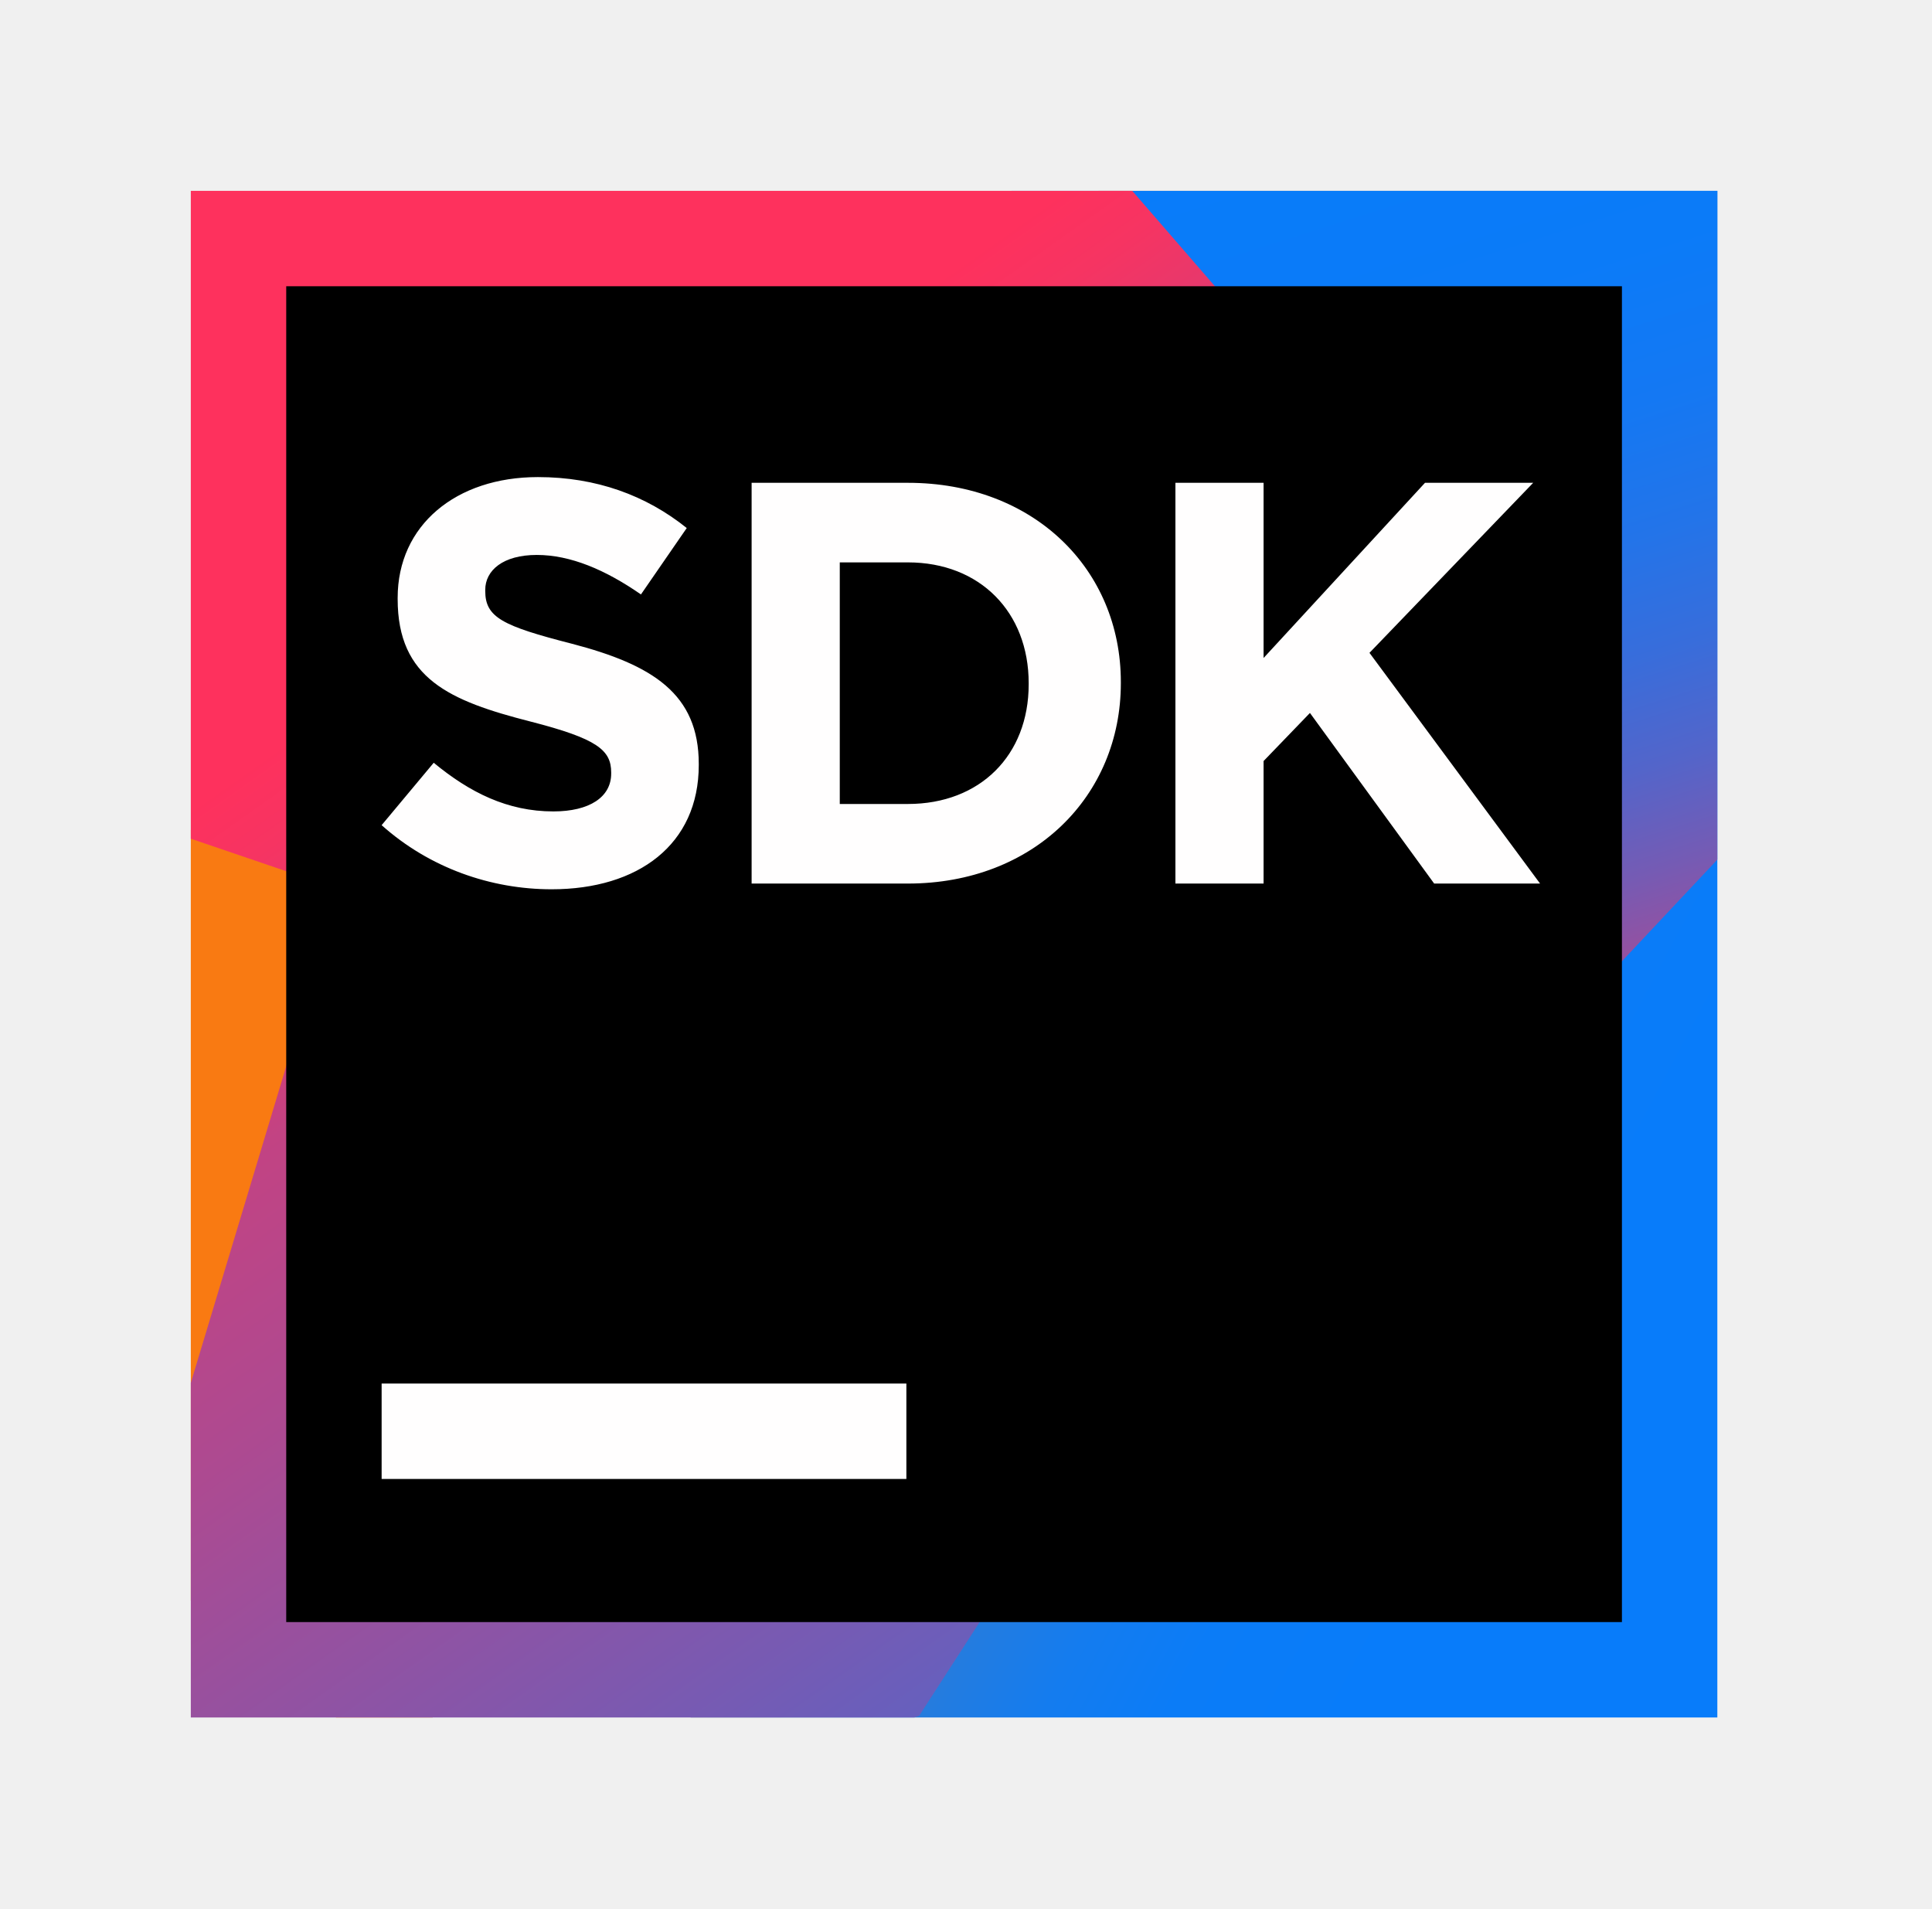
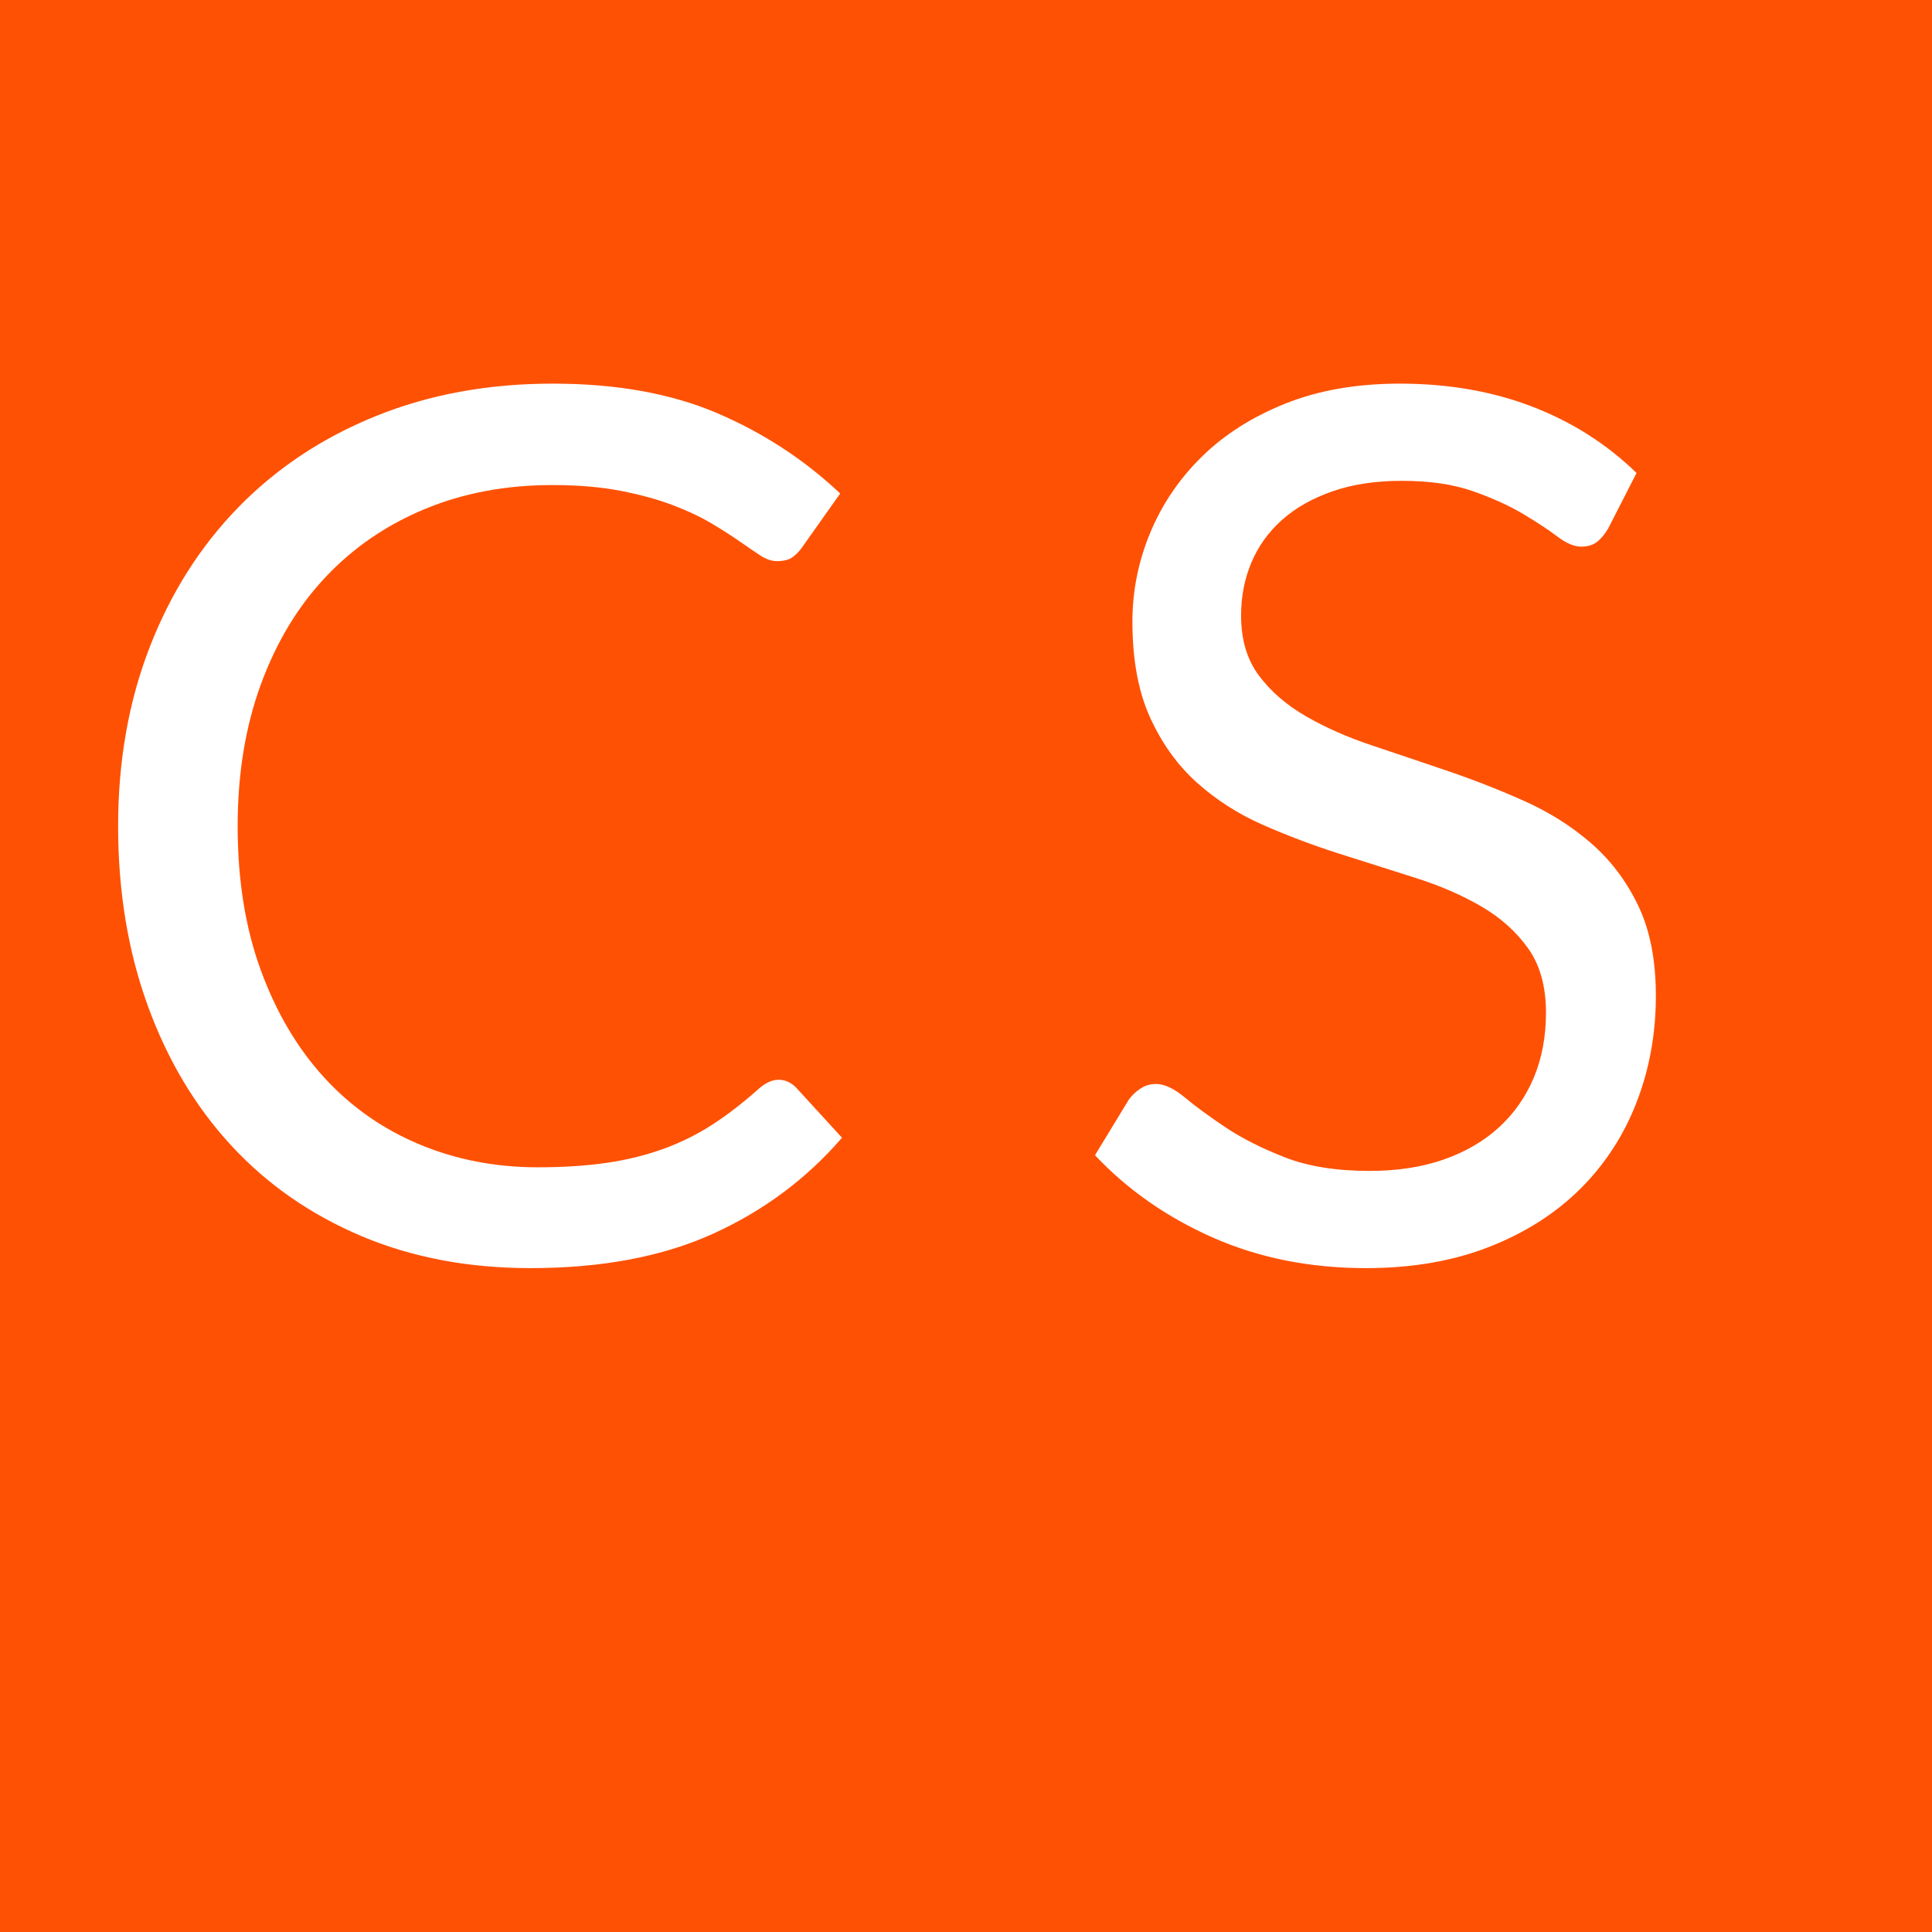
- <svg xmlns="http://www.w3.org/2000/svg" width="81" height="80" viewBox="0 0 81 80">
-   <defs>
-     <linearGradient id="pluginsdk_80-a" x1="-.031%" x2="100.053%" y1="49.963%" y2="49.963%">
-       <stop offset="25.81%" stop-color="#F97A12" />
-       <stop offset="45.91%" stop-color="#B07B58" />
-       <stop offset="72.41%" stop-color="#577BAE" />
-       <stop offset="91.05%" stop-color="#1E7CE5" />
-       <stop offset="100%" stop-color="#087CFA" />
-     </linearGradient>
-     <linearGradient id="pluginsdk_80-b" x1="27.55%" x2="82.223%" y1="34.514%" y2="77.605%">
-       <stop offset="0%" stop-color="#F97A12" />
-       <stop offset="7.18%" stop-color="#CB7A3E" />
-       <stop offset="15.41%" stop-color="#9E7B6A" />
-       <stop offset="24.2%" stop-color="#757B91" />
-       <stop offset="33.44%" stop-color="#537BB1" />
-       <stop offset="43.24%" stop-color="#387CCC" />
-       <stop offset="53.81%" stop-color="#237CE0" />
-       <stop offset="65.52%" stop-color="#147CEF" />
-       <stop offset="79.25%" stop-color="#0B7CF7" />
-       <stop offset="100%" stop-color="#087CFA" />
-     </linearGradient>
-     <linearGradient id="pluginsdk_80-c" x1="63.121%" x2="40.793%" y1="97.699%" y2="-6.587%">
-       <stop offset="0%" stop-color="#FE315D" />
-       <stop offset="7.84%" stop-color="#CB417E" />
-       <stop offset="16.01%" stop-color="#9E4E9B" />
-       <stop offset="24.74%" stop-color="#755BB4" />
-       <stop offset="33.92%" stop-color="#5365CA" />
-       <stop offset="43.65%" stop-color="#386DDB" />
-       <stop offset="54.14%" stop-color="#2374E9" />
-       <stop offset="65.76%" stop-color="#1478F3" />
-       <stop offset="79.4%" stop-color="#0B7BF8" />
-       <stop offset="100%" stop-color="#087CFA" />
-     </linearGradient>
-     <linearGradient id="pluginsdk_80-d" x1="25.331%" x2="93.854%" y1="24.119%" y2="132.621%">
-       <stop offset="0%" stop-color="#FE315D" />
-       <stop offset="4.023%" stop-color="#F63462" />
-       <stop offset="10.37%" stop-color="#DF3A71" />
-       <stop offset="16.67%" stop-color="#C24383" />
-       <stop offset="29.12%" stop-color="#AD4A91" />
-       <stop offset="54.98%" stop-color="#755BB4" />
-       <stop offset="91.75%" stop-color="#1D76ED" />
-       <stop offset="100%" stop-color="#087CFA" />
-     </linearGradient>
-   </defs>
-   <g fill="none" fill-rule="evenodd">
-     <g fill-rule="nonzero" transform="translate(8 8)">
-       <path fill="url(#pluginsdk_80-a)" d="M6.088,64 L2.66453526e-15,59.1 L0,26.792 L30,38.67 L10.14,64 L6.088,64 Z" />
-       <path fill="url(#pluginsdk_80-b)" d="M20.952,64 L52.274,31.916 L37.671,0.46 L38.058,1.33226763e-15 L64,0 L64,64 L20.952,64 Z" />
-       <path fill="url(#pluginsdk_80-c)" d="M34.412,0 L64,0 L64,28.037 L49.008,44 L34,0.447 L34.412,0 Z" />
-       <path fill="url(#pluginsdk_80-d)" d="M30.336,64 L0,64 L0,49.971 L6.234,29.283 L0,27.16 L0,0 L39.47,0 L58,21.384 L30.538,63.926 L30.336,64 Z" />
-     </g>
-     <g fill-rule="nonzero" transform="translate(12 12)">
-       <rect width="56" height="56" fill="#000" />
-       <rect width="22" height="4" x="4" y="46" fill="#FFFEFE" />
-       <path fill="#FFFEFE" d="M11.128,25.28 C8.584,25.28 6.016,24.392 4,22.592 L6.184,19.976 C7.696,21.224 9.28,22.016 11.2,22.016 C12.712,22.016 13.624,21.416 13.624,20.432 L13.624,20.384 C13.624,19.448 13.048,18.968 10.24,18.248 C6.856,17.384 4.672,16.448 4.672,13.112 L4.672,13.064 C4.672,10.016 7.12,8 10.552,8 C13,8 15.088,8.768 16.792,10.136 L14.872,12.92 C13.384,11.888 11.92,11.264 10.504,11.264 C9.088,11.264 8.344,11.912 8.344,12.728 L8.344,12.776 C8.344,13.88 9.064,14.24 11.968,14.984 C15.376,15.872 17.296,17.096 17.296,20.024 L17.296,20.072 C17.296,23.408 14.752,25.28 11.128,25.28 Z M19.512,25.04 L19.512,8.24 L26.064,8.24 C31.344,8.24 34.992,11.864 34.992,16.592 L34.992,16.64 C34.992,21.368 31.344,25.04 26.064,25.04 L19.512,25.04 Z M26.064,11.576 L23.208,11.576 L23.208,21.704 L26.064,21.704 C29.088,21.704 31.128,19.664 31.128,16.688 L31.128,16.64 C31.128,13.664 29.088,11.576 26.064,11.576 Z M37.28,25.04 L37.28,8.24 L40.976,8.24 L40.976,15.584 L47.744,8.24 L52.28,8.24 L45.416,15.368 L52.568,25.04 L48.128,25.04 L42.92,17.888 L40.976,19.904 L40.976,25.04 L37.28,25.04 Z" />
+ <svg xmlns="http://www.w3.org/2000/svg" xmlns:ns1="https://sketch.io/dtd/" version="1.1" ns1:metadata="eyJuYW1lIjoiRHJhd2luZy0xLnNrZXRjaHBhZCIsInN1cmZhY2UiOnsibWV0aG9kIjoiZmlsbCIsImJsZW5kIjoibm9ybWFsIiwiZW5hYmxlZCI6dHJ1ZSwib3BhY2l0eSI6MSwidHlwZSI6ImNvbG9yIiwiY29sb3IiOiIjZmZmZmZmIn0sImNsaXBQYXRoIjp7ImVuYWJsZWQiOnRydWUsInN0eWxlIjp7InN0cm9rZVN0eWxlIjoiYmxhY2siLCJsaW5lV2lkdGgiOjF9fSwiZGVzY3JpcHRpb24iOiJNYWRlIHdpdGggU2tldGNocGFkIiwibWV0YWRhdGEiOnt9LCJleHBvcnREUEkiOjcyLCJleHBvcnRGb3JtYXQiOiJwbmciLCJleHBvcnRRdWFsaXR5IjowLjk1LCJ1bml0cyI6InB4Iiwid2lkdGgiOjY0LCJoZWlnaHQiOjY0LCJwYWdlcyI6W3sid2lkdGgiOjY0LCJoZWlnaHQiOjY0fV0sInV1aWQiOiJlNDIwYzkyMC04MmVkLTQyMTYtOGNiMS01MTdhMTJiN2Q2NDkifQ==" width="64" height="64" viewBox="0 0 64 64" ns1:version="2021.4.7.1">
+   <path ns1:tool="rectangle" style="fill: #ff5103; mix-blend-mode: source-over; fill-opacity: 1; vector-effect: non-scaling-stroke;" d="M0 0 L64 0 64 64 0 64 z" />
+   <g ns1:tool="fancyText" style="mix-blend-mode: source-over;" transform="matrix(1,0,0,1,0.6375518,8.288173)">
+     <g ns1:uid="1">
+       <g ns1:uid="2" style="paint-order: stroke fill markers;">
+         <path d="M 25.155 27.48L 25.155 27.48Q 25.475 27.48 25.735 27.74L 25.735 27.74L 27.255 29.4Q 25.495 31.44 22.985 32.58Q 20.475 33.72 16.935 33.72L 16.935 33.72Q 13.835 33.72 11.315 32.65Q 8.795 31.58 7.015 29.65Q 5.235 27.72 4.255 25.02Q 3.275 22.32 3.275 19.08L 3.275 19.08Q 3.275 15.84 4.325 13.14Q 5.375 10.44 7.275 8.5Q 9.175 6.56 11.825 5.49Q 14.475 4.42 17.675 4.42L 17.675 4.42Q 20.835 4.42 23.125 5.4Q 25.415 6.38 27.195 8.06L 27.195 8.06L 25.935 9.84Q 25.795 10.04 25.615 10.17Q 25.435 10.3 25.095 10.3L 25.095 10.3Q 24.835 10.3 24.545 10.11Q 24.255 9.92 23.855 9.64Q 23.455 9.36 22.915 9.04Q 22.375 8.72 21.635 8.44Q 20.895 8.16 19.915 7.97Q 18.935 7.78 17.655 7.78L 17.655 7.78Q 15.355 7.78 13.445 8.57Q 11.535 9.36 10.155 10.82Q 8.775 12.28 8.005 14.38Q 7.235 16.48 7.235 19.08L 7.235 19.08Q 7.235 21.76 8.005 23.86Q 8.775 25.96 10.105 27.41Q 11.435 28.86 13.255 29.62Q 15.075 30.38 17.175 30.38L 17.175 30.38Q 18.455 30.38 19.475 30.23Q 20.495 30.08 21.365 29.76Q 22.235 29.44 22.985 28.95Q 23.735 28.46 24.495 27.78L 24.495 27.78Q 24.835 27.48 25.155 27.48ZZM 53.575 7.38L 52.635 9.22Q 52.455 9.52 52.255 9.67Q 52.055 9.82 51.735 9.82L 51.735 9.82Q 51.395 9.82 50.945 9.48Q 50.495 9.14 49.805 8.73Q 49.115 8.32 48.145 7.98Q 47.175 7.64 45.795 7.64L 45.795 7.64Q 44.495 7.64 43.495 7.99Q 42.495 8.34 41.825 8.94Q 41.155 9.54 40.815 10.35Q 40.475 11.16 40.475 12.1L 40.475 12.1Q 40.475 13.3 41.065 14.09Q 41.655 14.88 42.625 15.44Q 43.595 16 44.825 16.41Q 46.055 16.82 47.345 17.26Q 48.635 17.7 49.865 18.25Q 51.095 18.8 52.065 19.64Q 53.035 20.48 53.625 21.7Q 54.215 22.92 54.215 24.7L 54.215 24.7Q 54.215 26.58 53.575 28.23Q 52.935 29.88 51.705 31.1Q 50.475 32.32 48.685 33.02Q 46.895 33.72 44.615 33.72L 44.615 33.72Q 41.835 33.72 39.545 32.71Q 37.255 31.7 35.635 29.98L 35.635 29.98L 36.755 28.14Q 36.915 27.92 37.145 27.77Q 37.375 27.62 37.655 27.62L 37.655 27.62Q 38.075 27.62 38.615 28.07Q 39.155 28.52 39.965 29.06Q 40.775 29.6 41.925 30.05Q 43.075 30.5 44.735 30.5L 44.735 30.5Q 46.115 30.5 47.195 30.12Q 48.275 29.74 49.025 29.05Q 49.775 28.36 50.175 27.4Q 50.575 26.44 50.575 25.26L 50.575 25.26Q 50.575 23.96 49.985 23.13Q 49.395 22.3 48.435 21.74Q 47.475 21.18 46.245 20.79Q 45.015 20.4 43.725 19.99Q 42.435 19.58 41.205 19.04Q 39.975 18.5 39.015 17.64Q 38.055 16.78 37.465 15.49Q 36.875 14.2 36.875 12.3L 36.875 12.3Q 36.875 10.78 37.465 9.36Q 38.055 7.94 39.175 6.84Q 40.295 5.74 41.945 5.08Q 43.595 4.42 45.735 4.42L 45.735 4.42Q 48.135 4.42 50.115 5.18Q 52.095 5.94 53.575 7.38L 53.575 7.38Z" ns1:uid="3" style="fill: #ffffff;" />
+       </g>
    </g>
  </g>
</svg>
